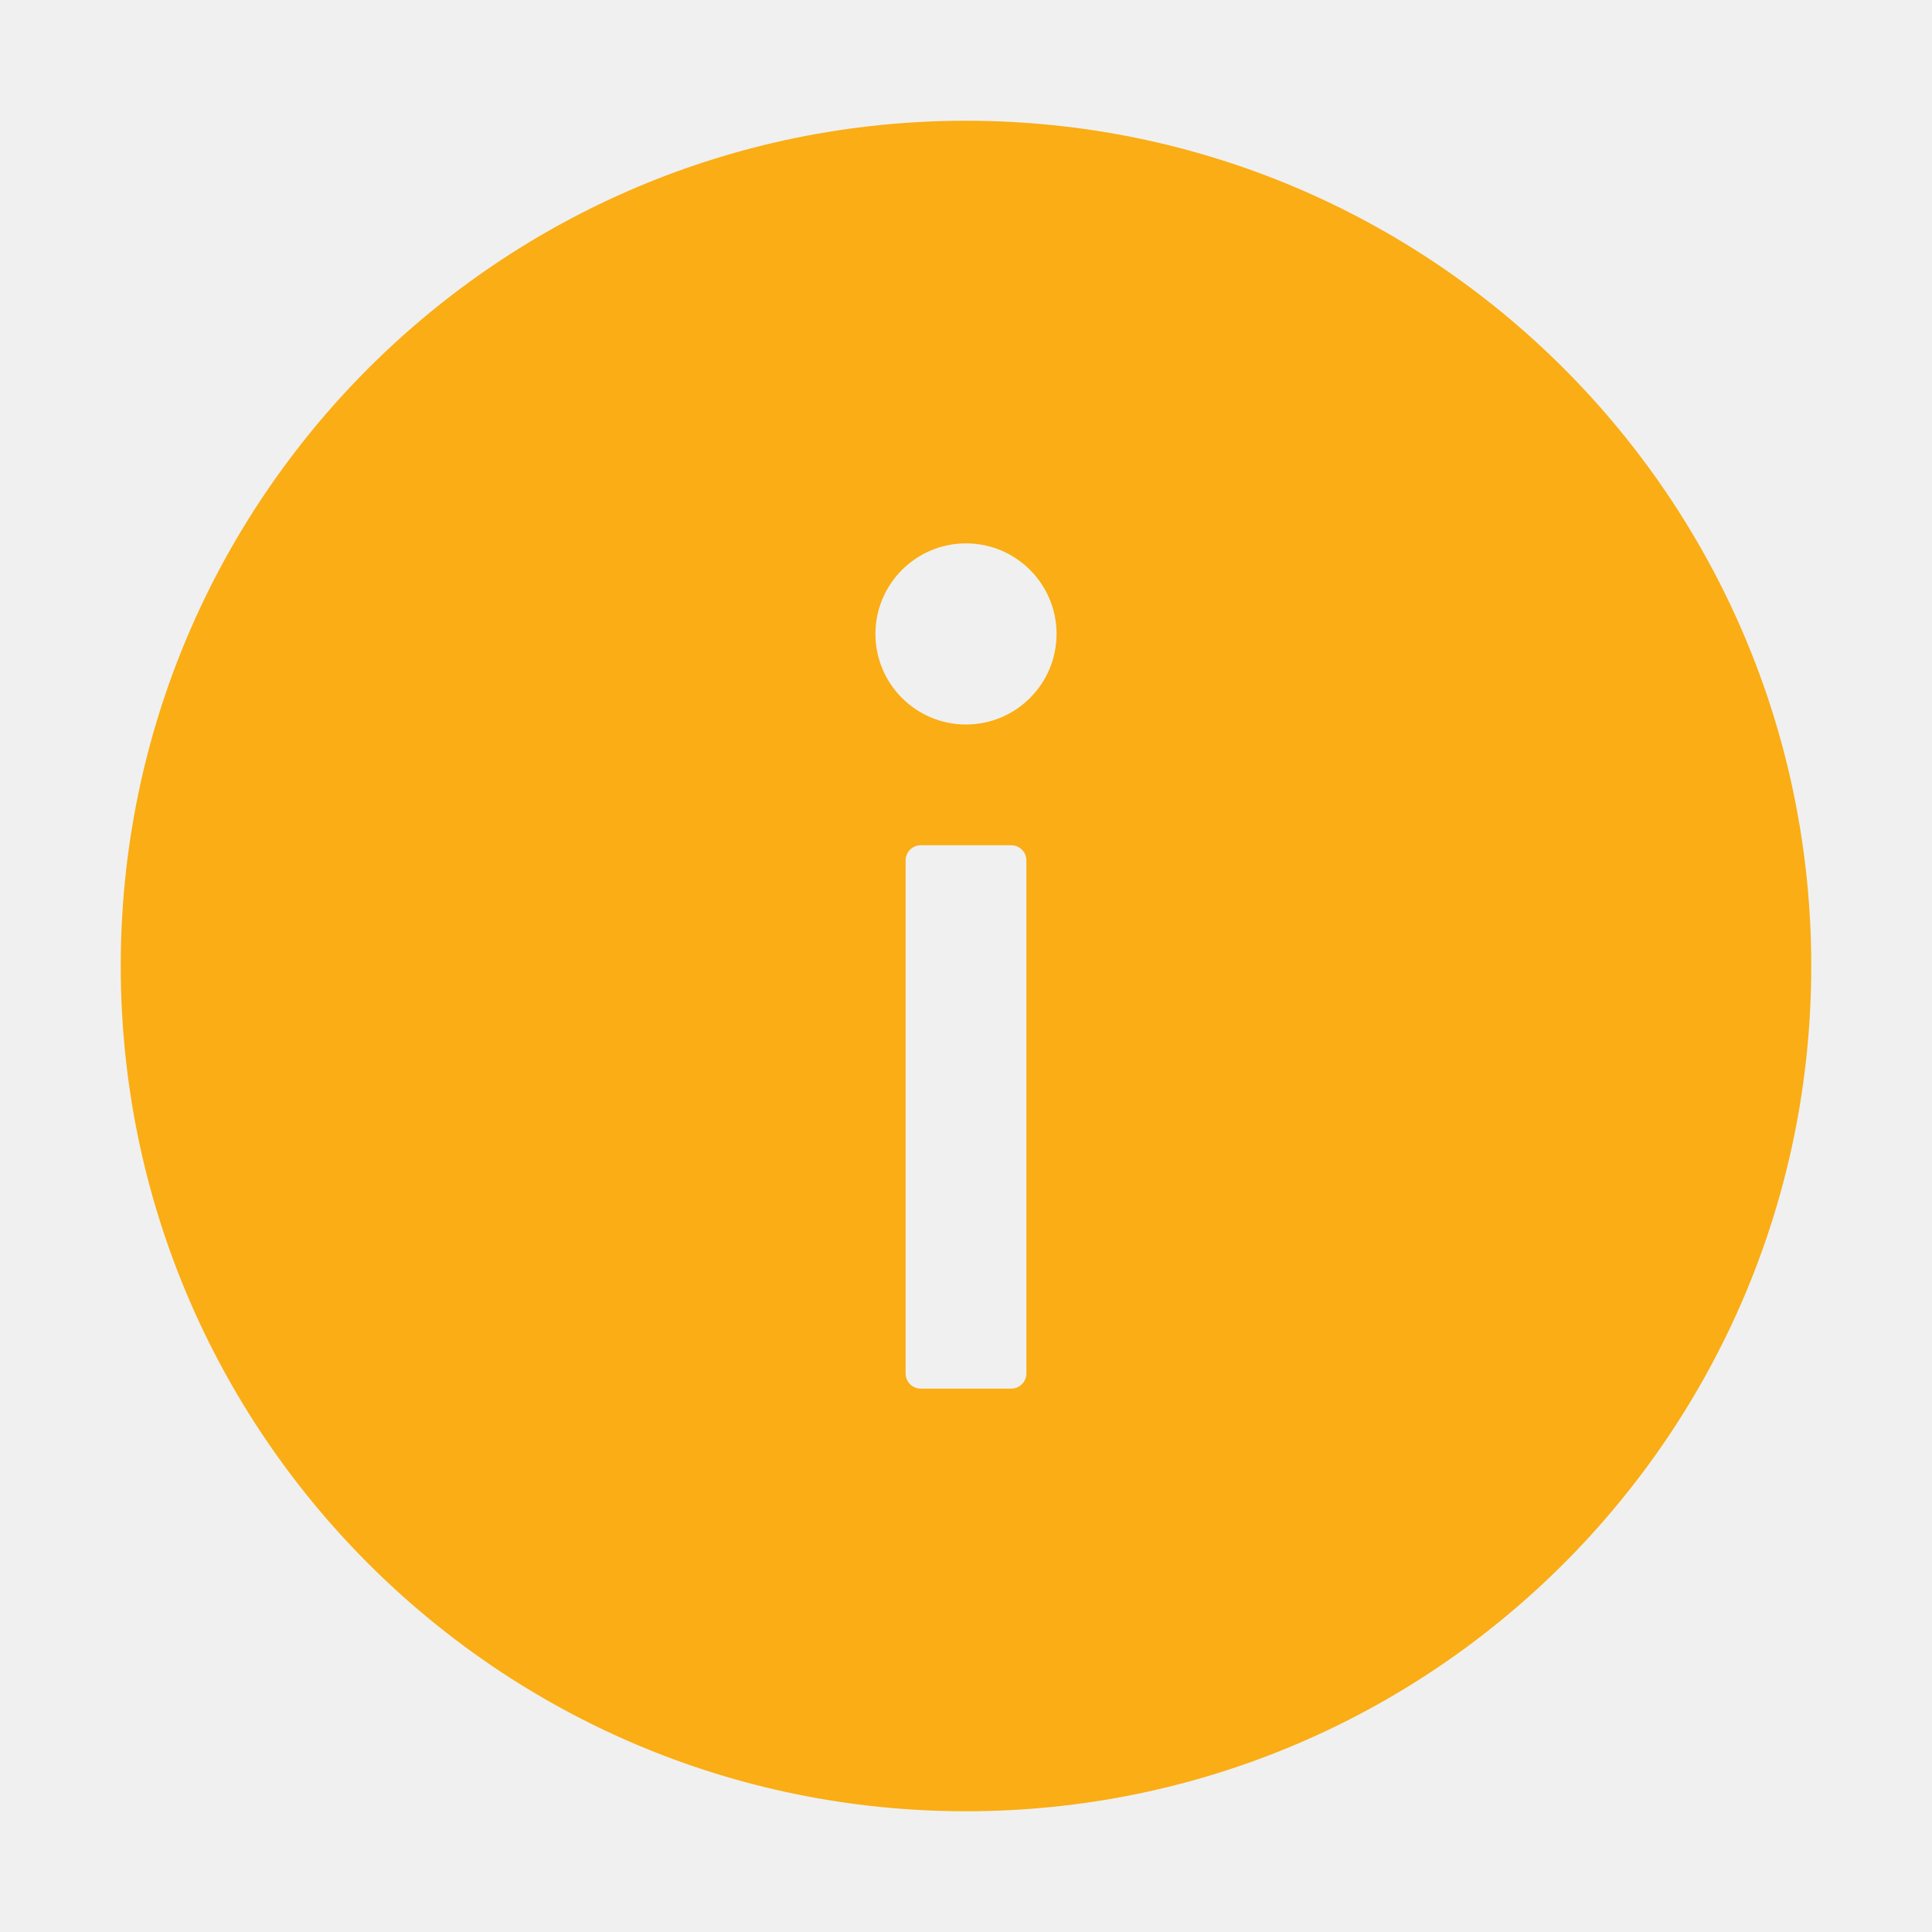
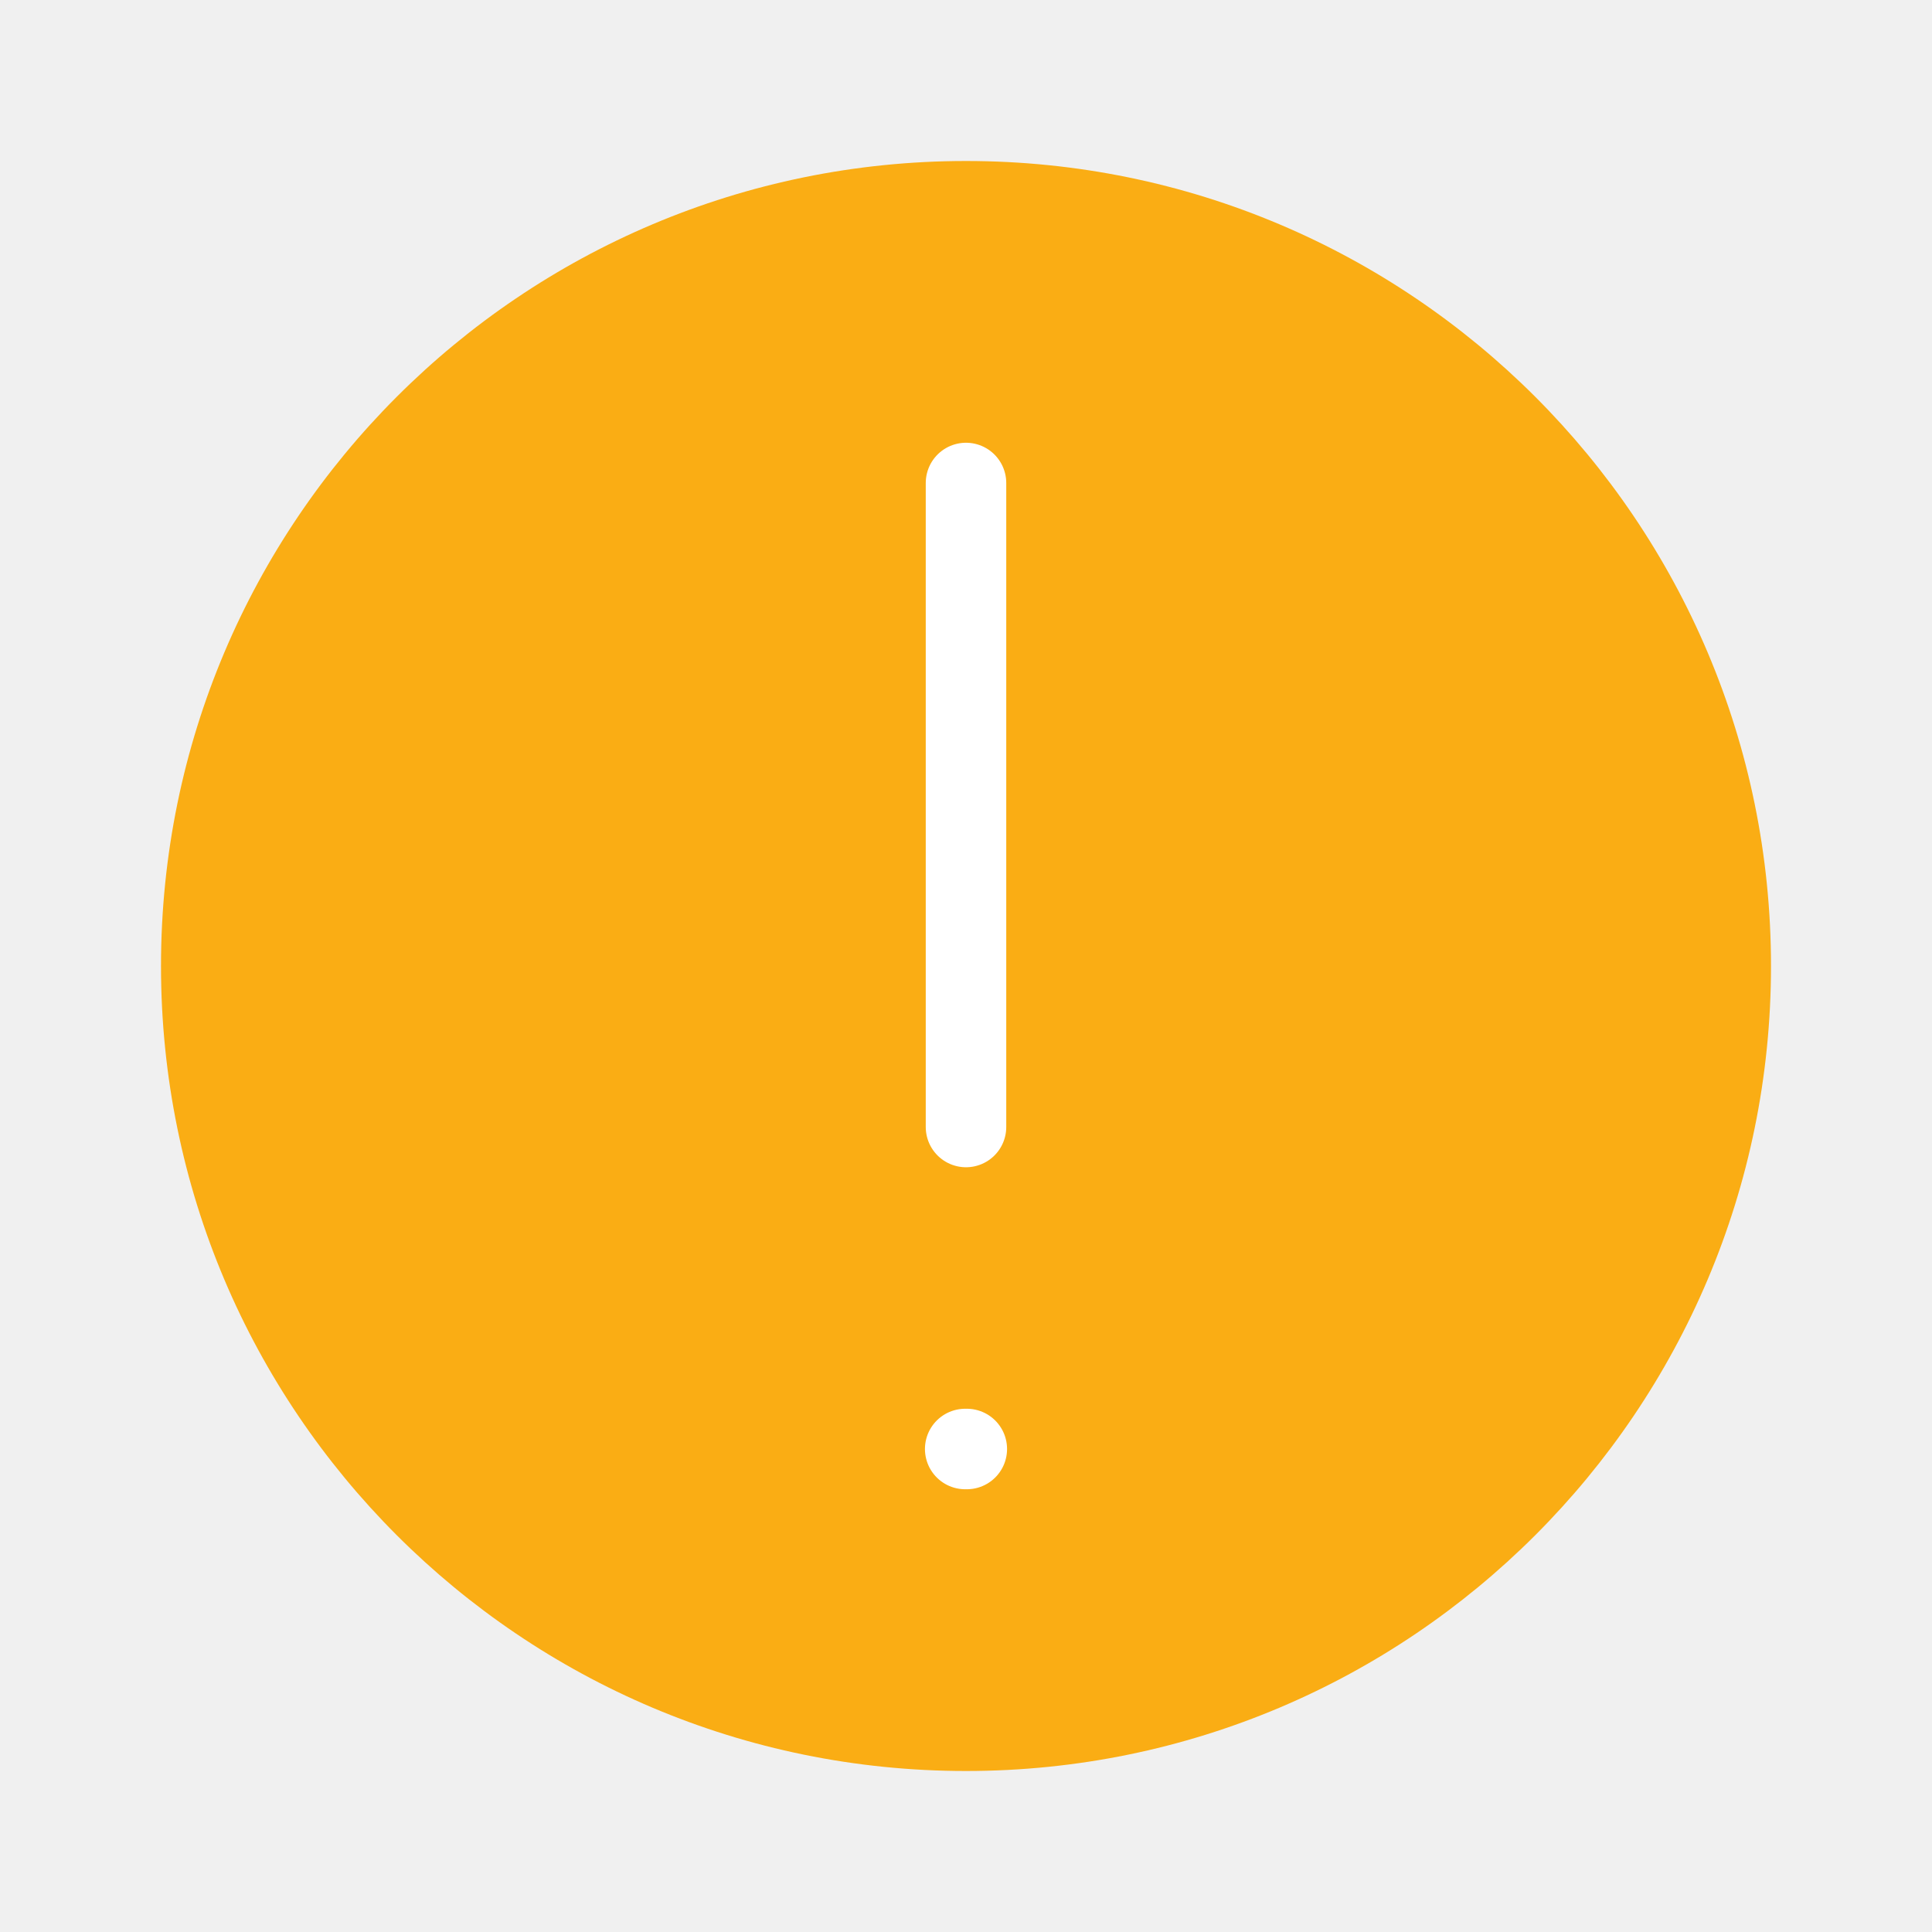
- <svg xmlns="http://www.w3.org/2000/svg" t="1625122180669" class="icon" viewBox="0 0 1024 1024" version="1.1" p-id="8584" width="64" height="64">
-   <path d="M512 64C264.6 64 64 264.6 64 512s200.6 448 448 448 448-200.6 448-448S759.4 64 512 64z m32 664c0 4.4-3.6 8-8 8h-48c-4.4 0-8-3.6-8-8V456c0-4.4 3.6-8 8-8h48c4.4 0 8 3.6 8 8v272z m-32-344c-26.5 0-48-21.5-48-48s21.5-48 48-48 48 21.5 48 48-21.5 48-48 48z" p-id="8585" fill="#faad14" />
+ <svg xmlns="http://www.w3.org/2000/svg" width="24" height="24" viewBox="0 0 24 24" fill="none" data-reactroot="">
+   <path fill="#faad14" d="M12 22C17.523 22 22 17.523 22 12C22 6.477 17.523 2 12 2C6.477 2 2 6.477 2 12C2 17.523 6.477 22 12 22Z" undefined="1" />
+   <path stroke-linejoin="round" stroke-linecap="round" stroke-miterlimit="10" stroke-width="1" stroke="white" d="M12 6V14" />
+   <path stroke-linecap="round" stroke-miterlimit="10" stroke-width="1" stroke="white" d="M11.99 18H12.01" />
</svg>
